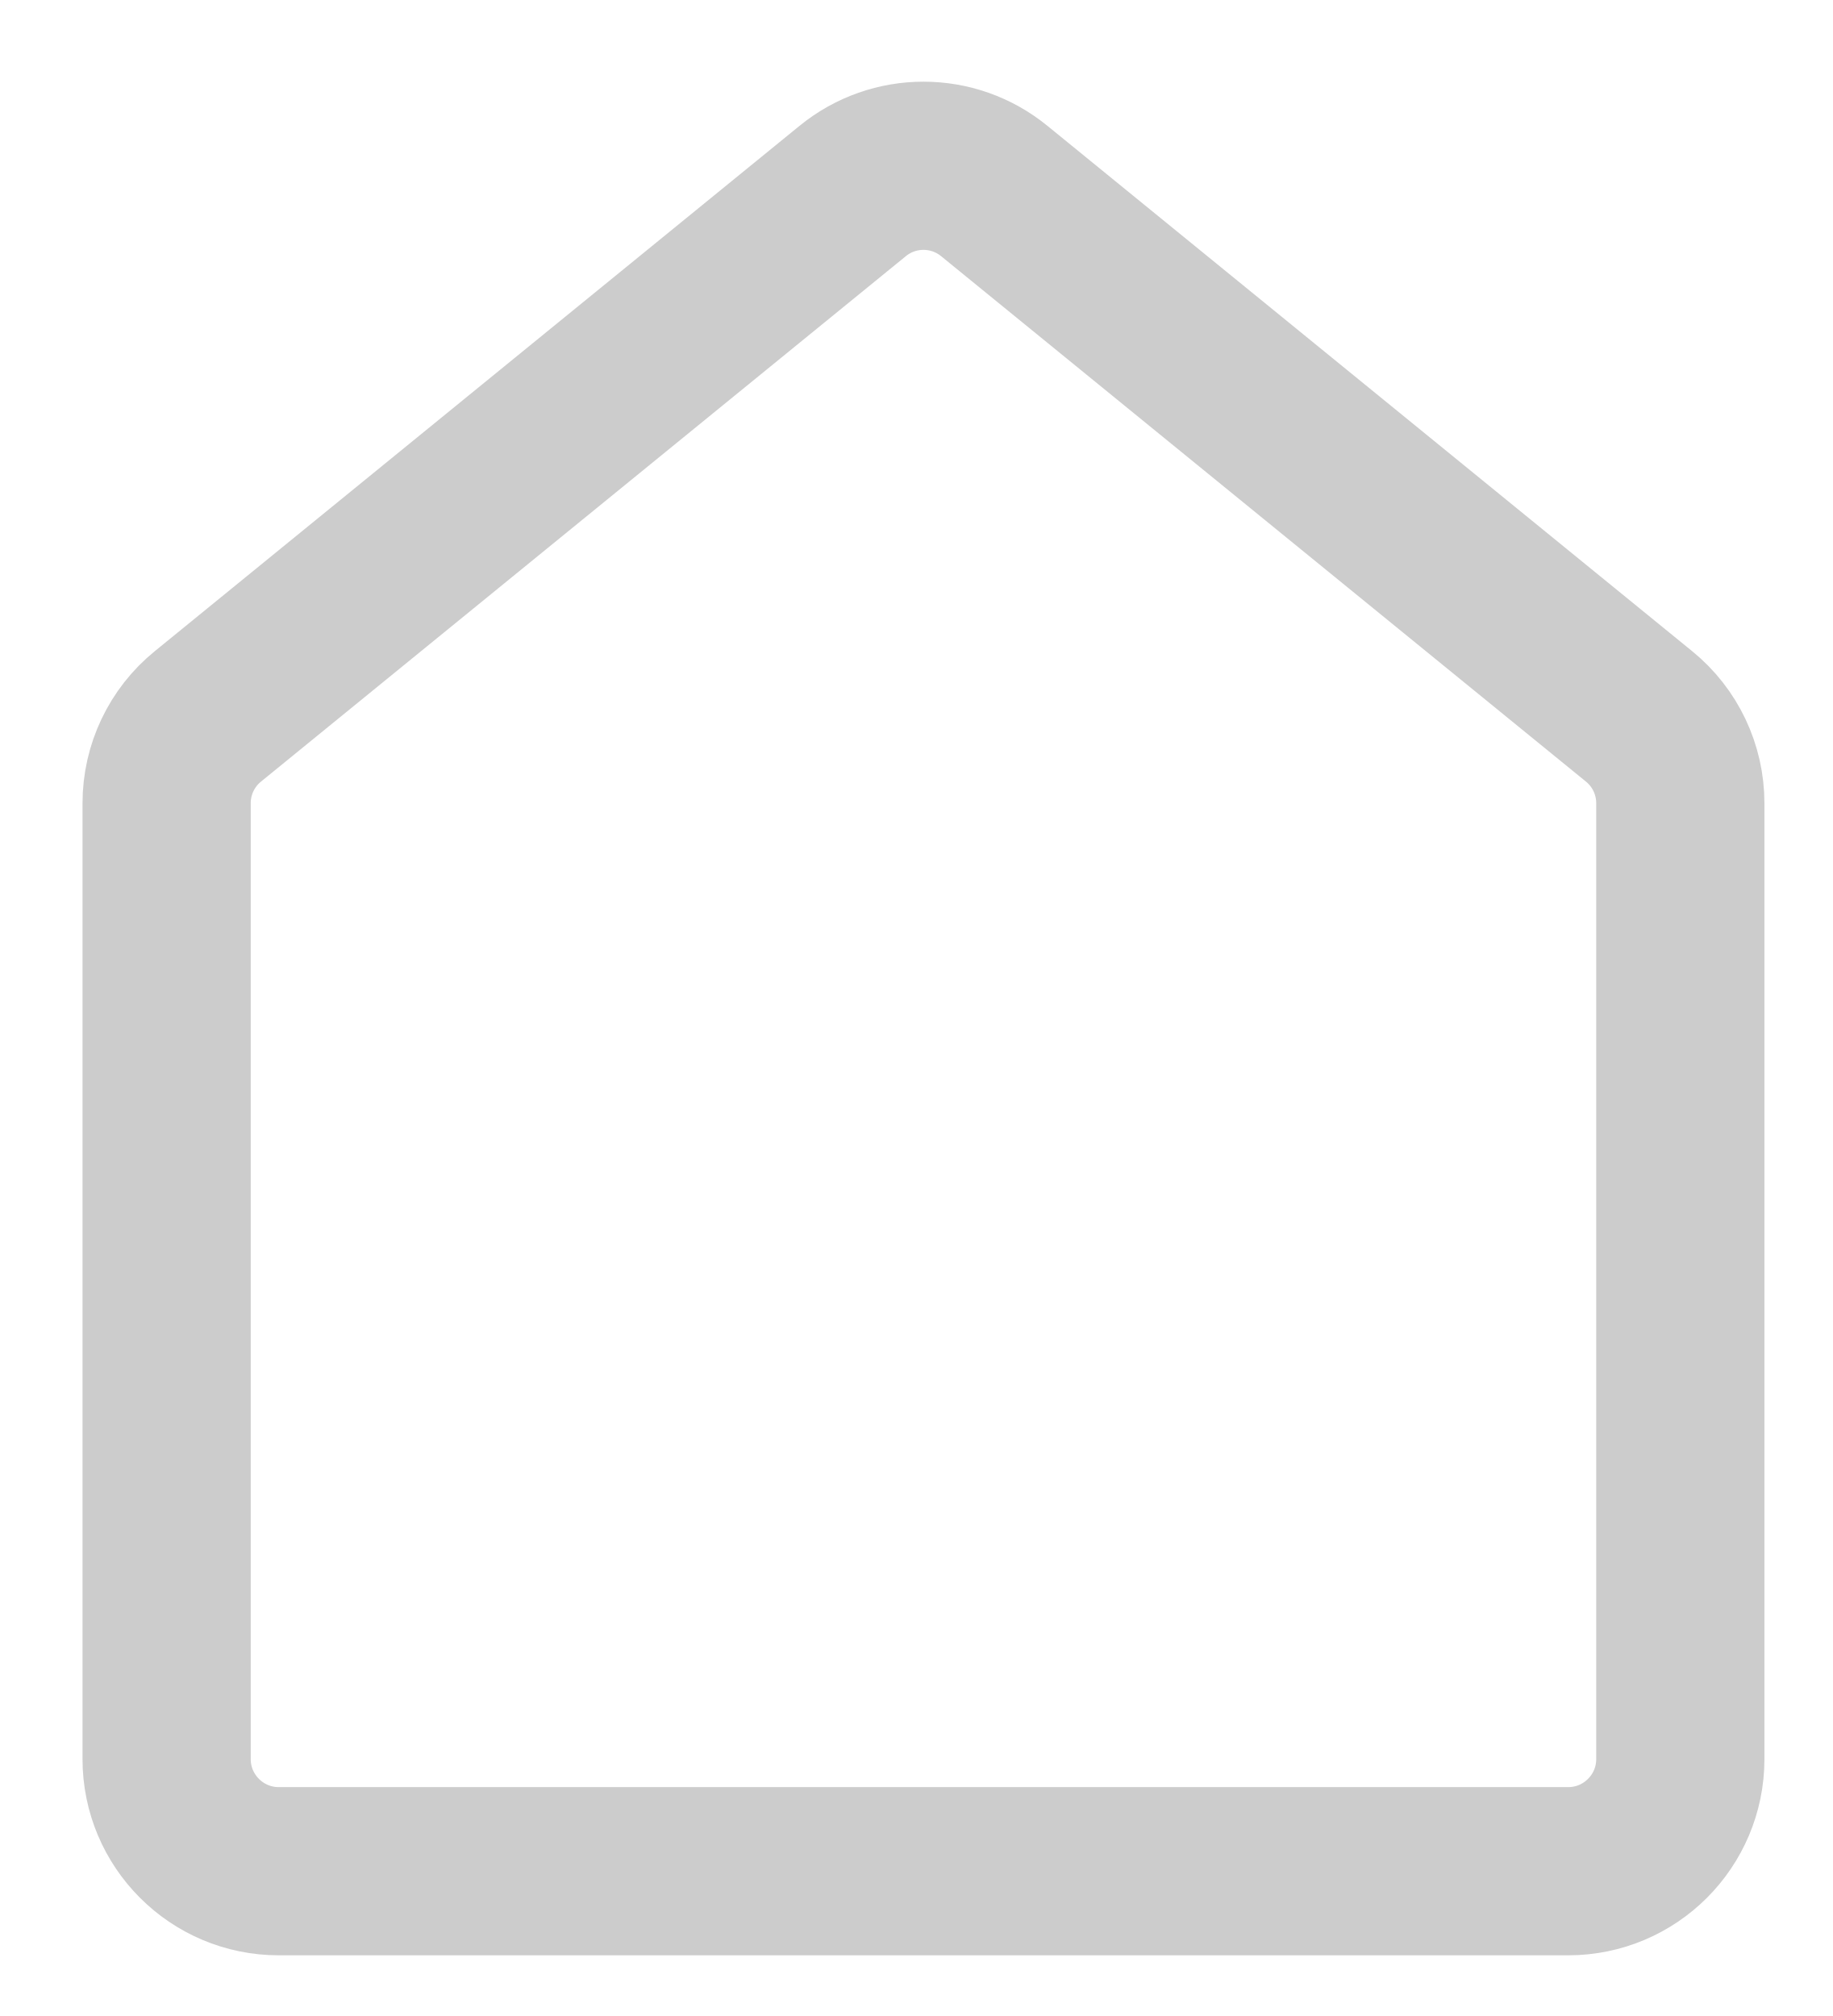
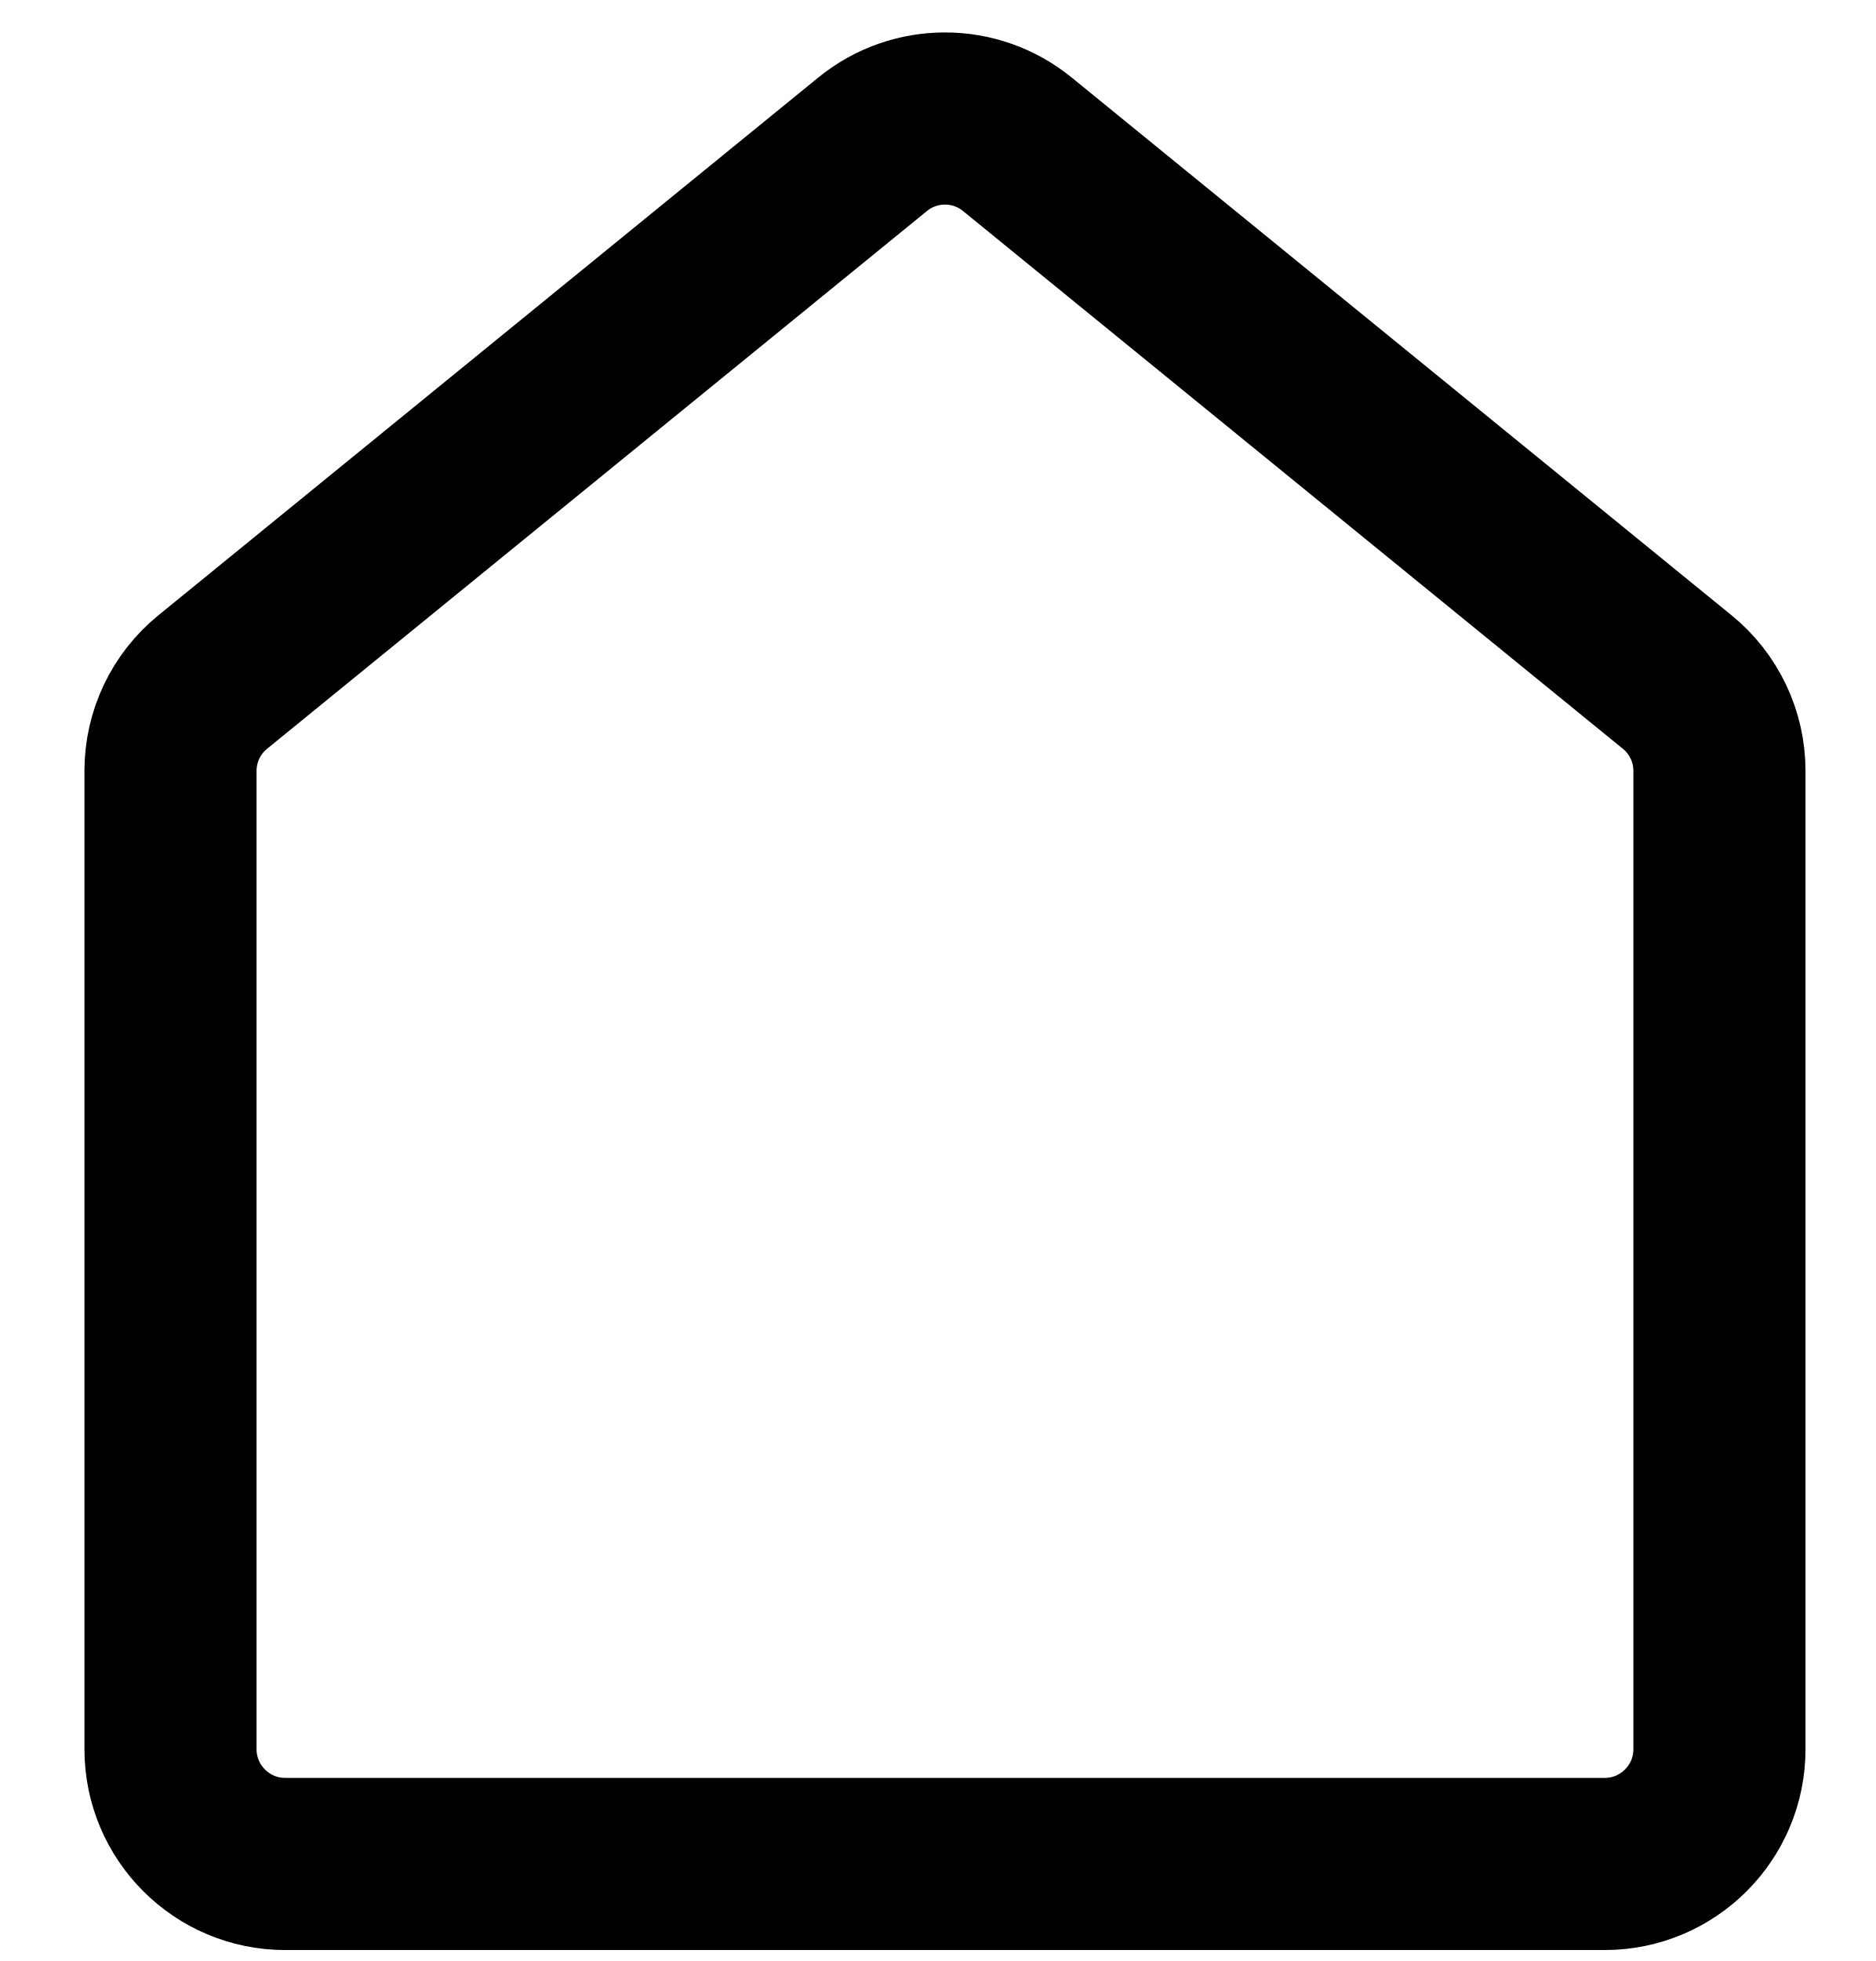
- <svg xmlns="http://www.w3.org/2000/svg" width="20" height="22" viewBox="0 0 22 23" fill="none">
-   <path d="M2.496 7.999L10.235 1.693C10.73 1.289 11.44 1.289 11.935 1.693L19.674 7.999C19.988 8.254 20.17 8.637 20.17 9.042V20.516C20.17 21.259 19.567 21.862 18.824 21.862H3.346C2.603 21.862 2 21.259 2 20.516V9.042C2 8.637 2.182 8.254 2.496 7.999Z" stroke="#CCCCCC" stroke-width="2.019" />
+ <svg xmlns="http://www.w3.org/2000/svg" width="22" height="23" viewBox="0 0 22 23" fill="none">
+   <path d="M2.496 7.999L10.235 1.693C10.73 1.289 11.44 1.289 11.935 1.693L19.674 7.999C19.988 8.254 20.17 8.637 20.17 9.042V20.516C20.17 21.259 19.567 21.862 18.824 21.862H3.346C2.603 21.862 2 21.259 2 20.516V9.042C2 8.637 2.182 8.254 2.496 7.999Z" stroke="currentColor" stroke-width="2.019" />
</svg>
